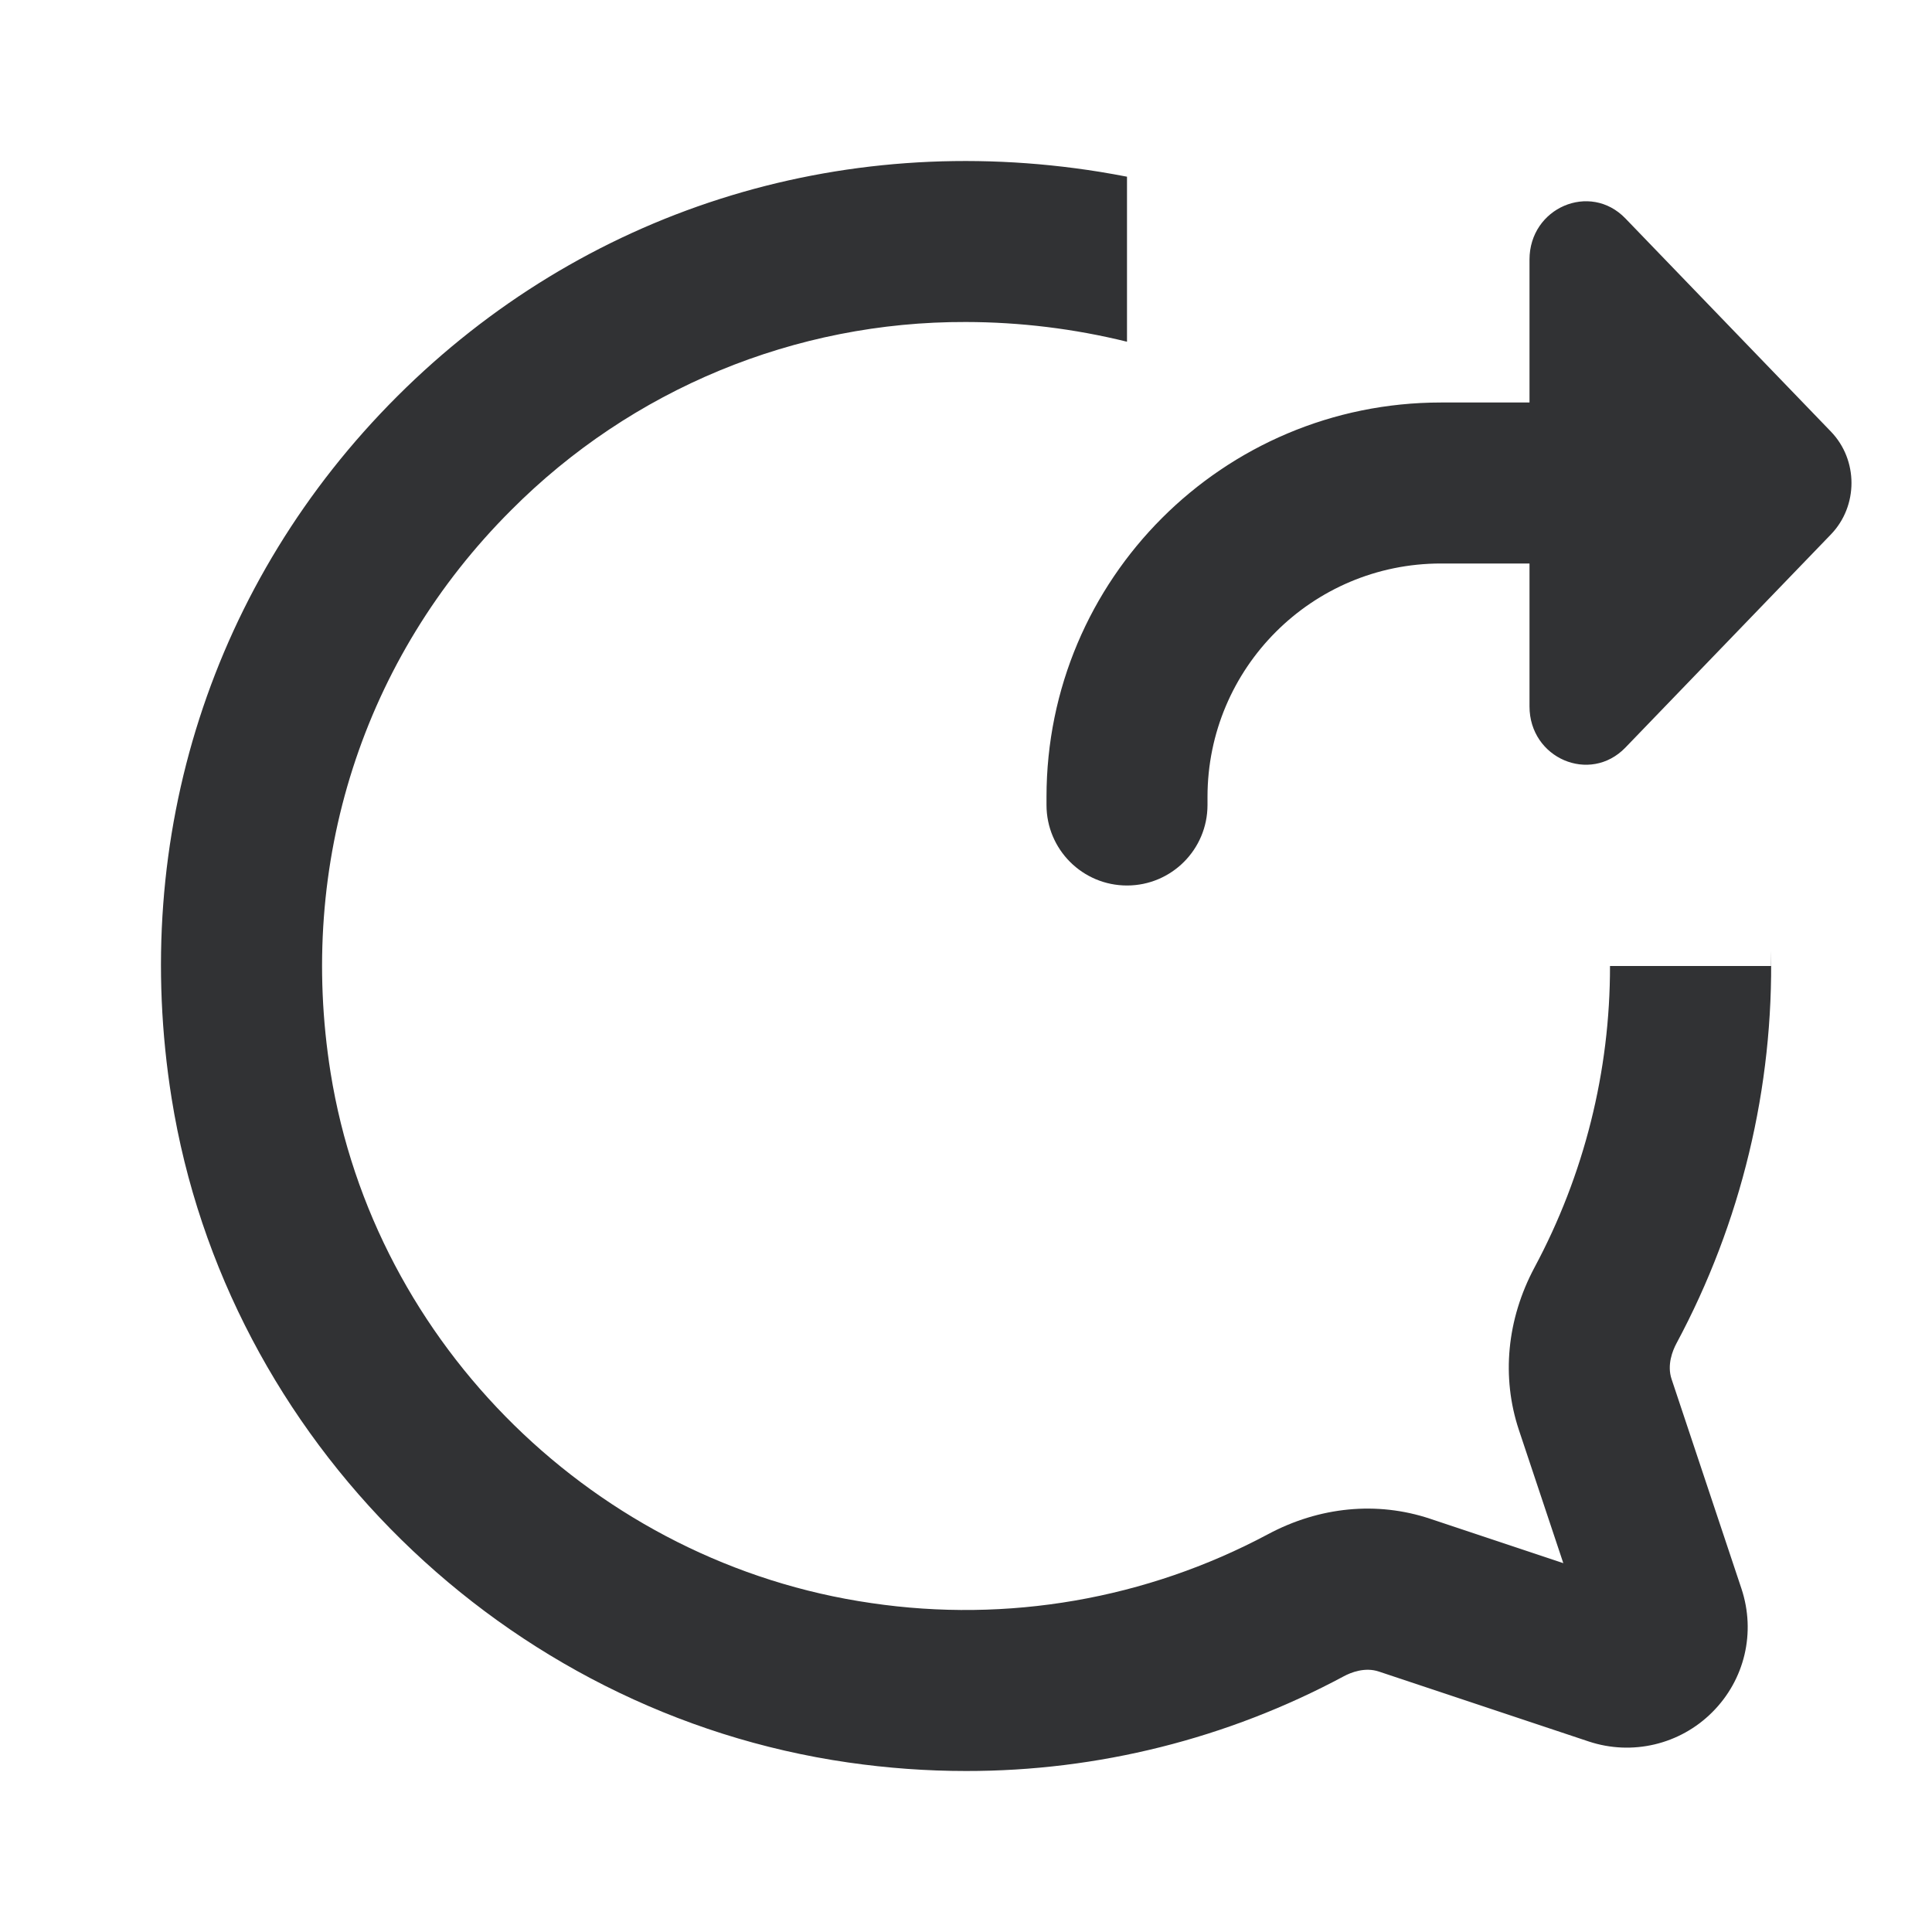
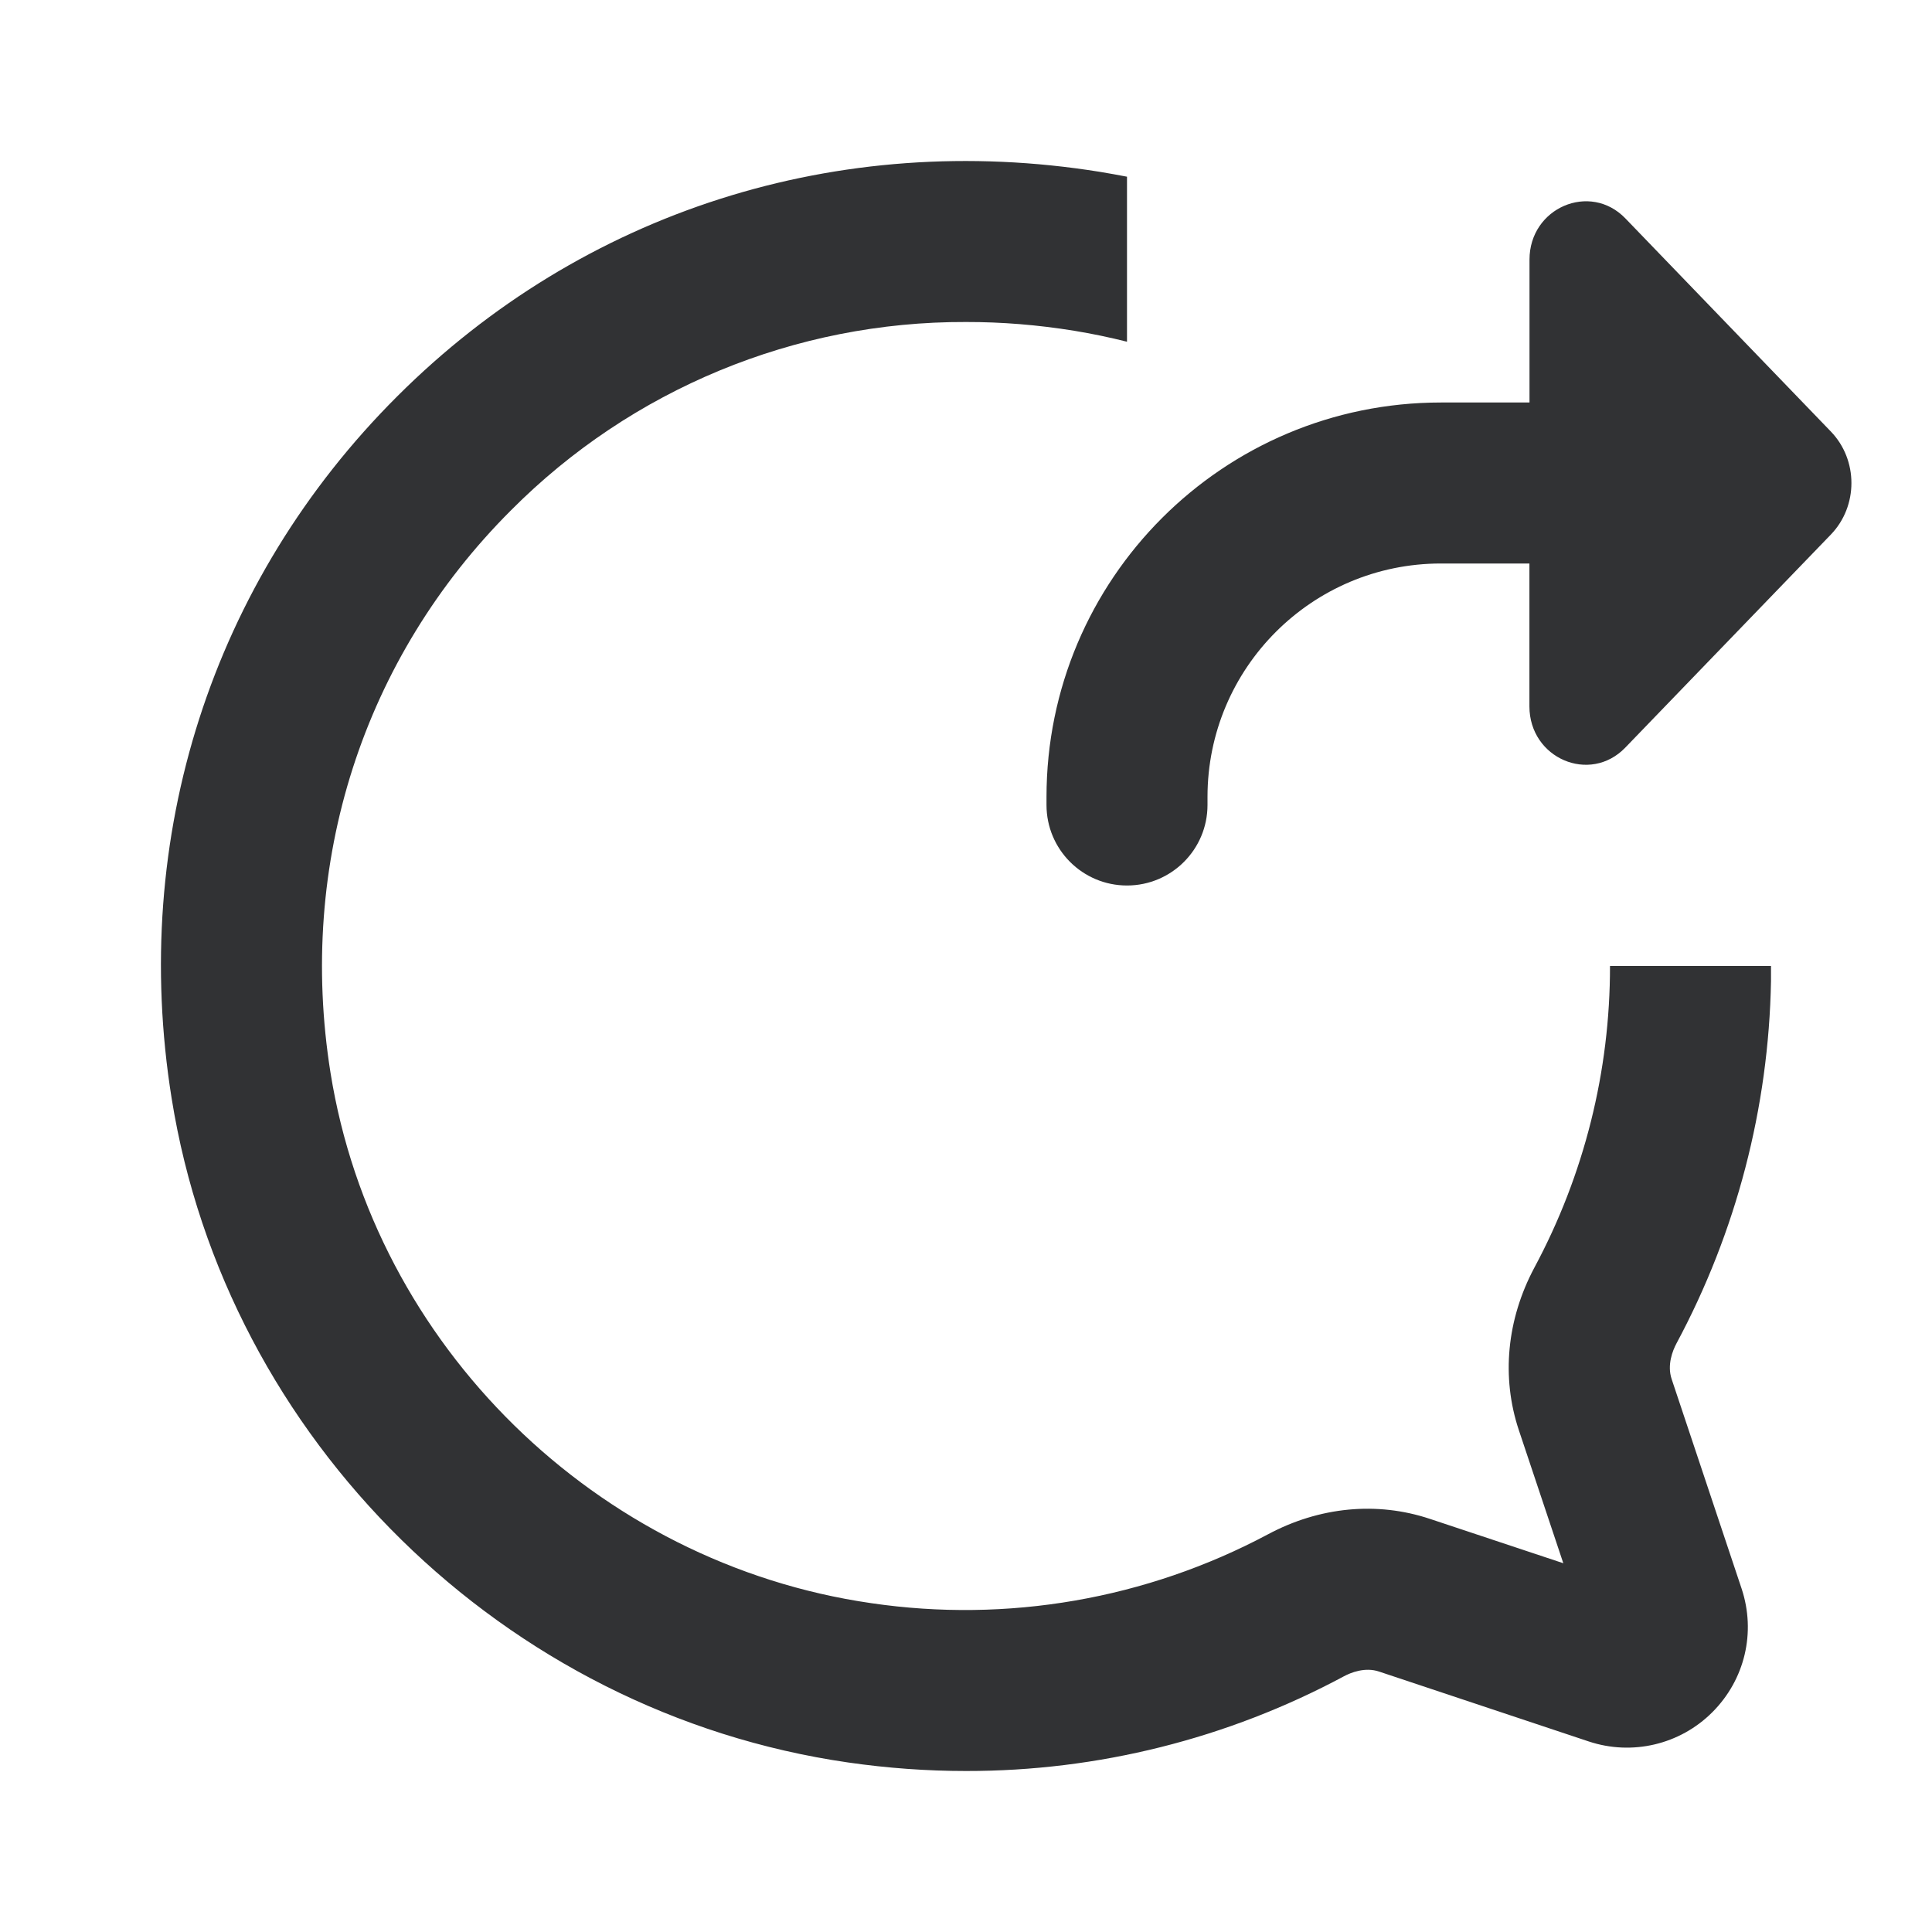
<svg xmlns="http://www.w3.org/2000/svg" width="24" height="24" fill="none" viewBox="0 0 24 24">
-   <path fill="#313234" fill-rule="evenodd" d="M13.664 2.135q.17.028.336.06v2.05A8.423 8.423 0 0 0 11.998 4 7.93 7.93 0 0 0 6.35 6.337c-1.84 1.837-2.659 4.385-2.243 6.99.542 3.385 3.303 6.094 6.716 6.587a7.98 7.98 0 0 0 4.926-.854c.642-.344 1.357-.413 2.015-.194l1.656.552-.552-1.655c-.218-.656-.15-1.372.193-2.016A7.9 7.9 0 0 0 20 12h2v-.193a9.9 9.9 0 0 1-1.175 4.882c-.048.09-.119.267-.06.443l.868 2.603c.18.543.042 1.131-.363 1.535a1.5 1.5 0 0 1-1.535.363l-2.605-.868c-.174-.059-.35.011-.44.06A9.9 9.9 0 0 1 12 22q-.73 0-1.464-.106c-4.27-.616-7.726-4.01-8.404-8.25-.519-3.247.503-6.425 2.804-8.722s5.48-3.31 8.728-2.787M19 8.775V7h-1.1A2.9 2.9 0 0 0 15 9.9v.1a1 1 0 1 1-2 0v-.1A4.9 4.9 0 0 1 17.9 5H19V3.225c0-.645.752-.967 1.191-.512l2.553 2.648c.341.353.341.925 0 1.278l-2.553 2.648c-.44.455-1.191.133-1.191-.512" clip-rule="evenodd" />
+   <path fill="#313234" d="M4.936 4.922c2.301-2.297 5.48-3.31 8.729-2.787q.168.028.335.06v2.05a8 8 0 0 0-.655-.136q-.678-.11-1.346-.109a7.93 7.93 0 0 0-5.65 2.338c-1.84 1.837-2.659 4.385-2.243 6.99.542 3.385 3.303 6.094 6.716 6.587a8 8 0 0 0 4.927-.854c.642-.344 1.357-.412 2.014-.193l1.657.551-.553-1.655c-.218-.656-.15-1.372.193-2.016A7.9 7.9 0 0 0 20 12h2v.188a9.9 9.9 0 0 1-1.174 4.5c-.048.09-.119.268-.06.444l.869 2.603c.18.543.041 1.13-.364 1.535a1.5 1.5 0 0 1-1.535.363l-2.604-.868c-.174-.059-.352.012-.44.06A9.9 9.9 0 0 1 12 22q-.73 0-1.465-.106c-4.27-.616-7.725-4.01-8.403-8.251-.52-3.246.502-6.424 2.803-8.72M19 3.225c0-.644.752-.967 1.191-.512l2.553 2.648c.34.353.34.926 0 1.279L20.19 9.287c-.44.456-1.19.133-1.191-.511V7h-1.1A2.9 2.9 0 0 0 15 9.9v.1a1 1 0 0 1-2 0v-.1A4.9 4.9 0 0 1 17.9 5H19z" />
</svg>
